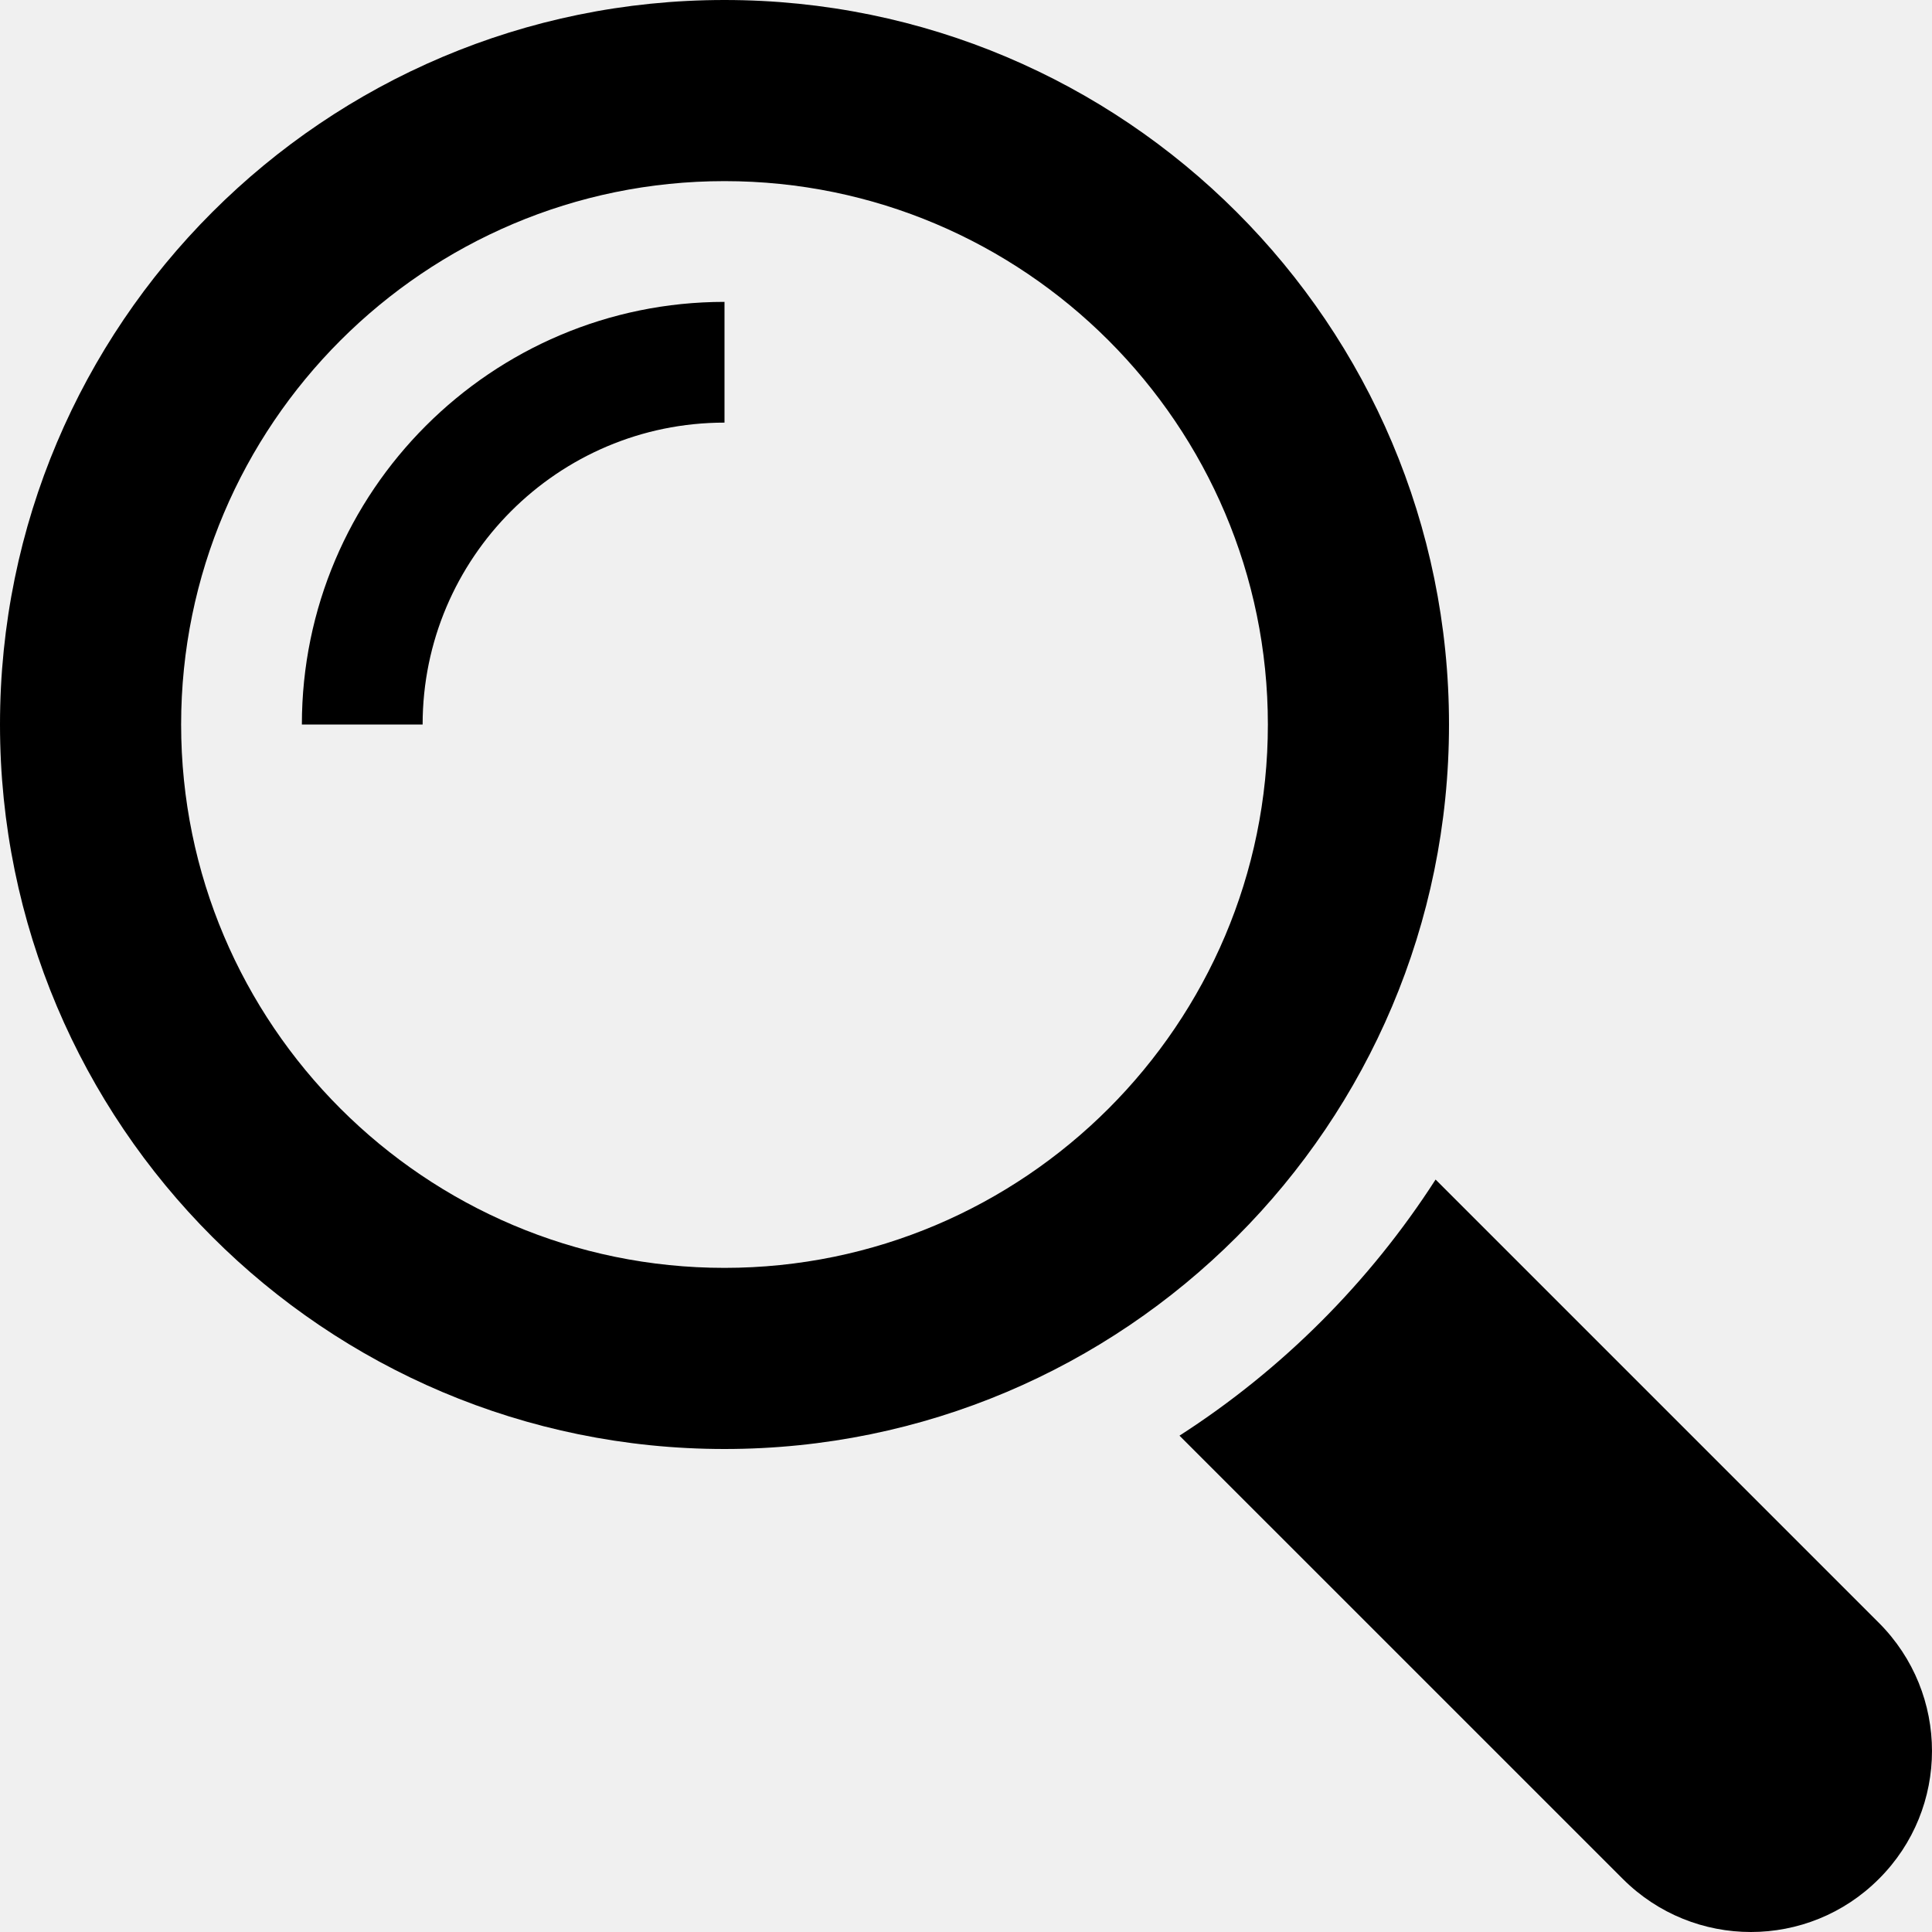
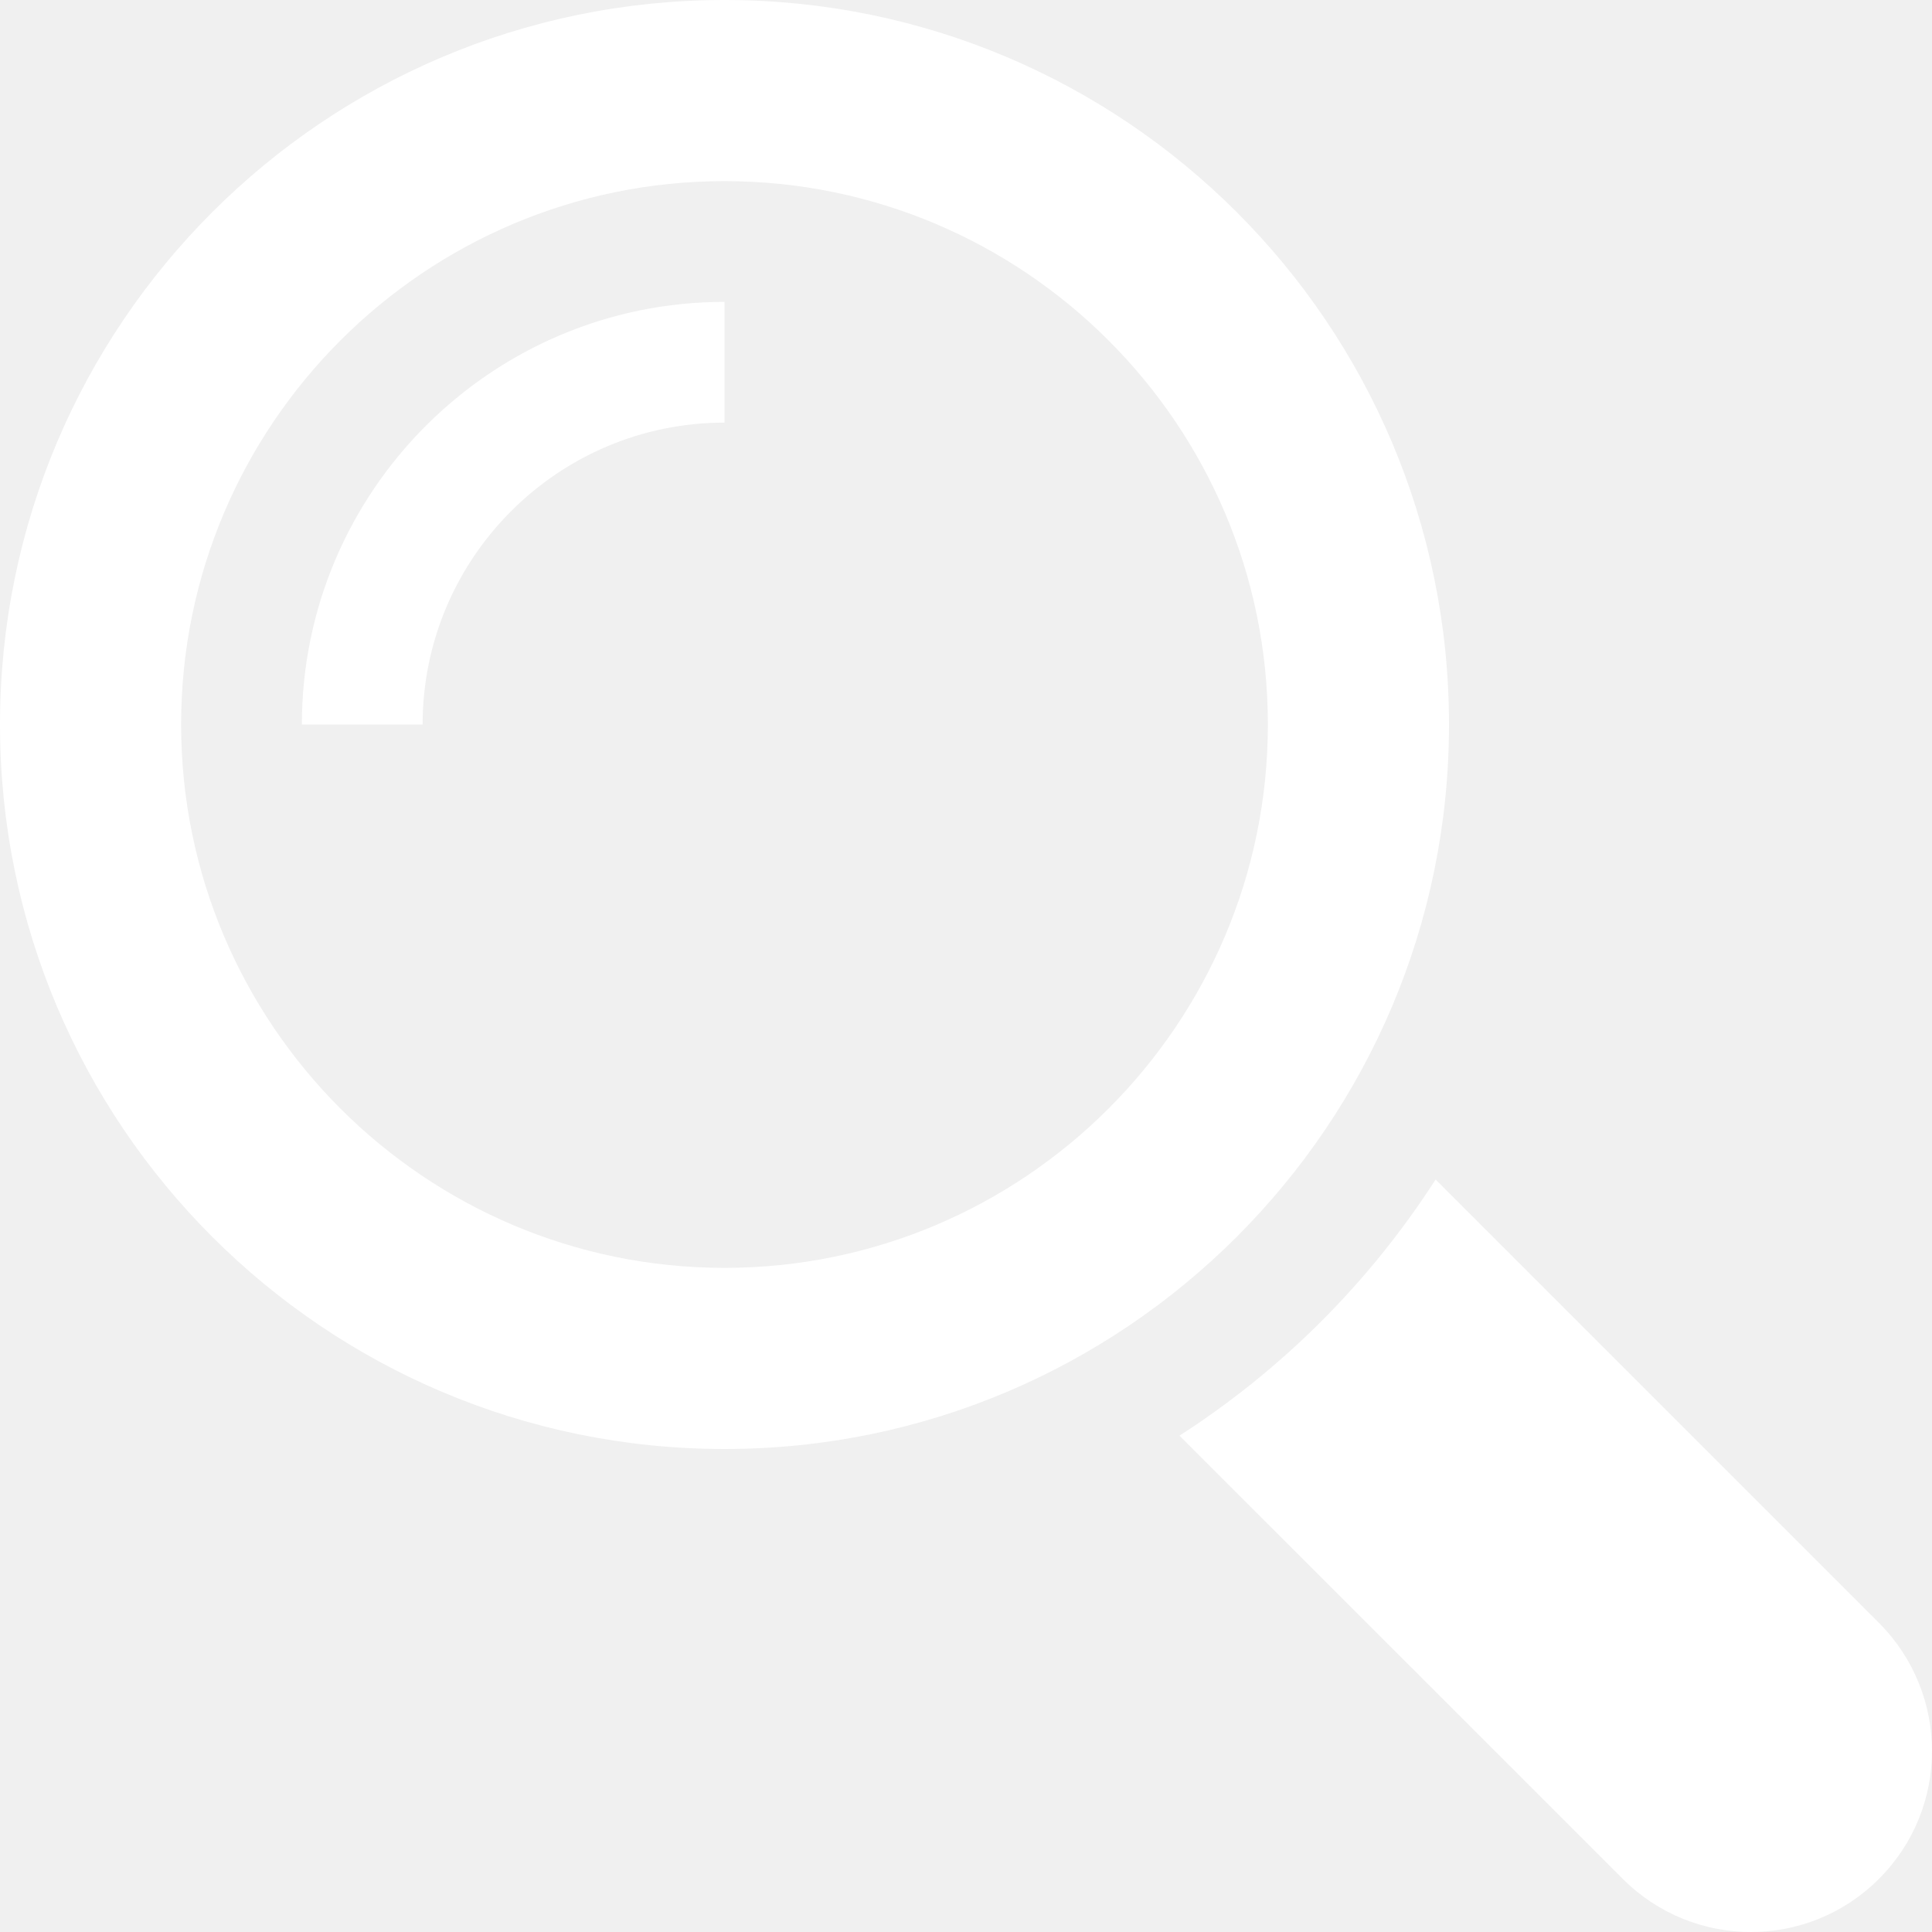
- <svg xmlns="http://www.w3.org/2000/svg" height="32px" id="Layer_1" style="enable-background:new 0 0 32 32;" version="1.1" viewBox="0 0 32 32" width="32px" xml:space="preserve">
+ <svg xmlns="http://www.w3.org/2000/svg" height="32px" id="Layer_1" style="enable-background:new 0 0 32 32;" version="1.1" viewBox="0 0 32 32" width="32px" fill="#fff" xml:space="preserve">
  <g transform="translate(576 192)">
    <path d="M-544.88-165.121l-7.342-7.342c-1.095,1.701-2.541,3.148-4.242,4.242l7.343,7.342c1.172,1.172,3.071,1.172,4.241,0   C-543.707-162.048-543.707-163.947-544.88-165.121z" />
    <path d="M-552-180c0-6.627-5.373-12-12-12s-12,5.373-12,12s5.373,12,12,12S-552-173.373-552-180z M-564-171c-4.964,0-9-4.036-9-9   c0-4.963,4.036-9,9-9c4.963,0,9,4.037,9,9C-555-175.036-559.037-171-564-171z" />
    <path d="M-571-180h2c0-2.757,2.242-5,5-5v-2C-567.86-187-571-183.858-571-180z" />
  </g>
</svg>
